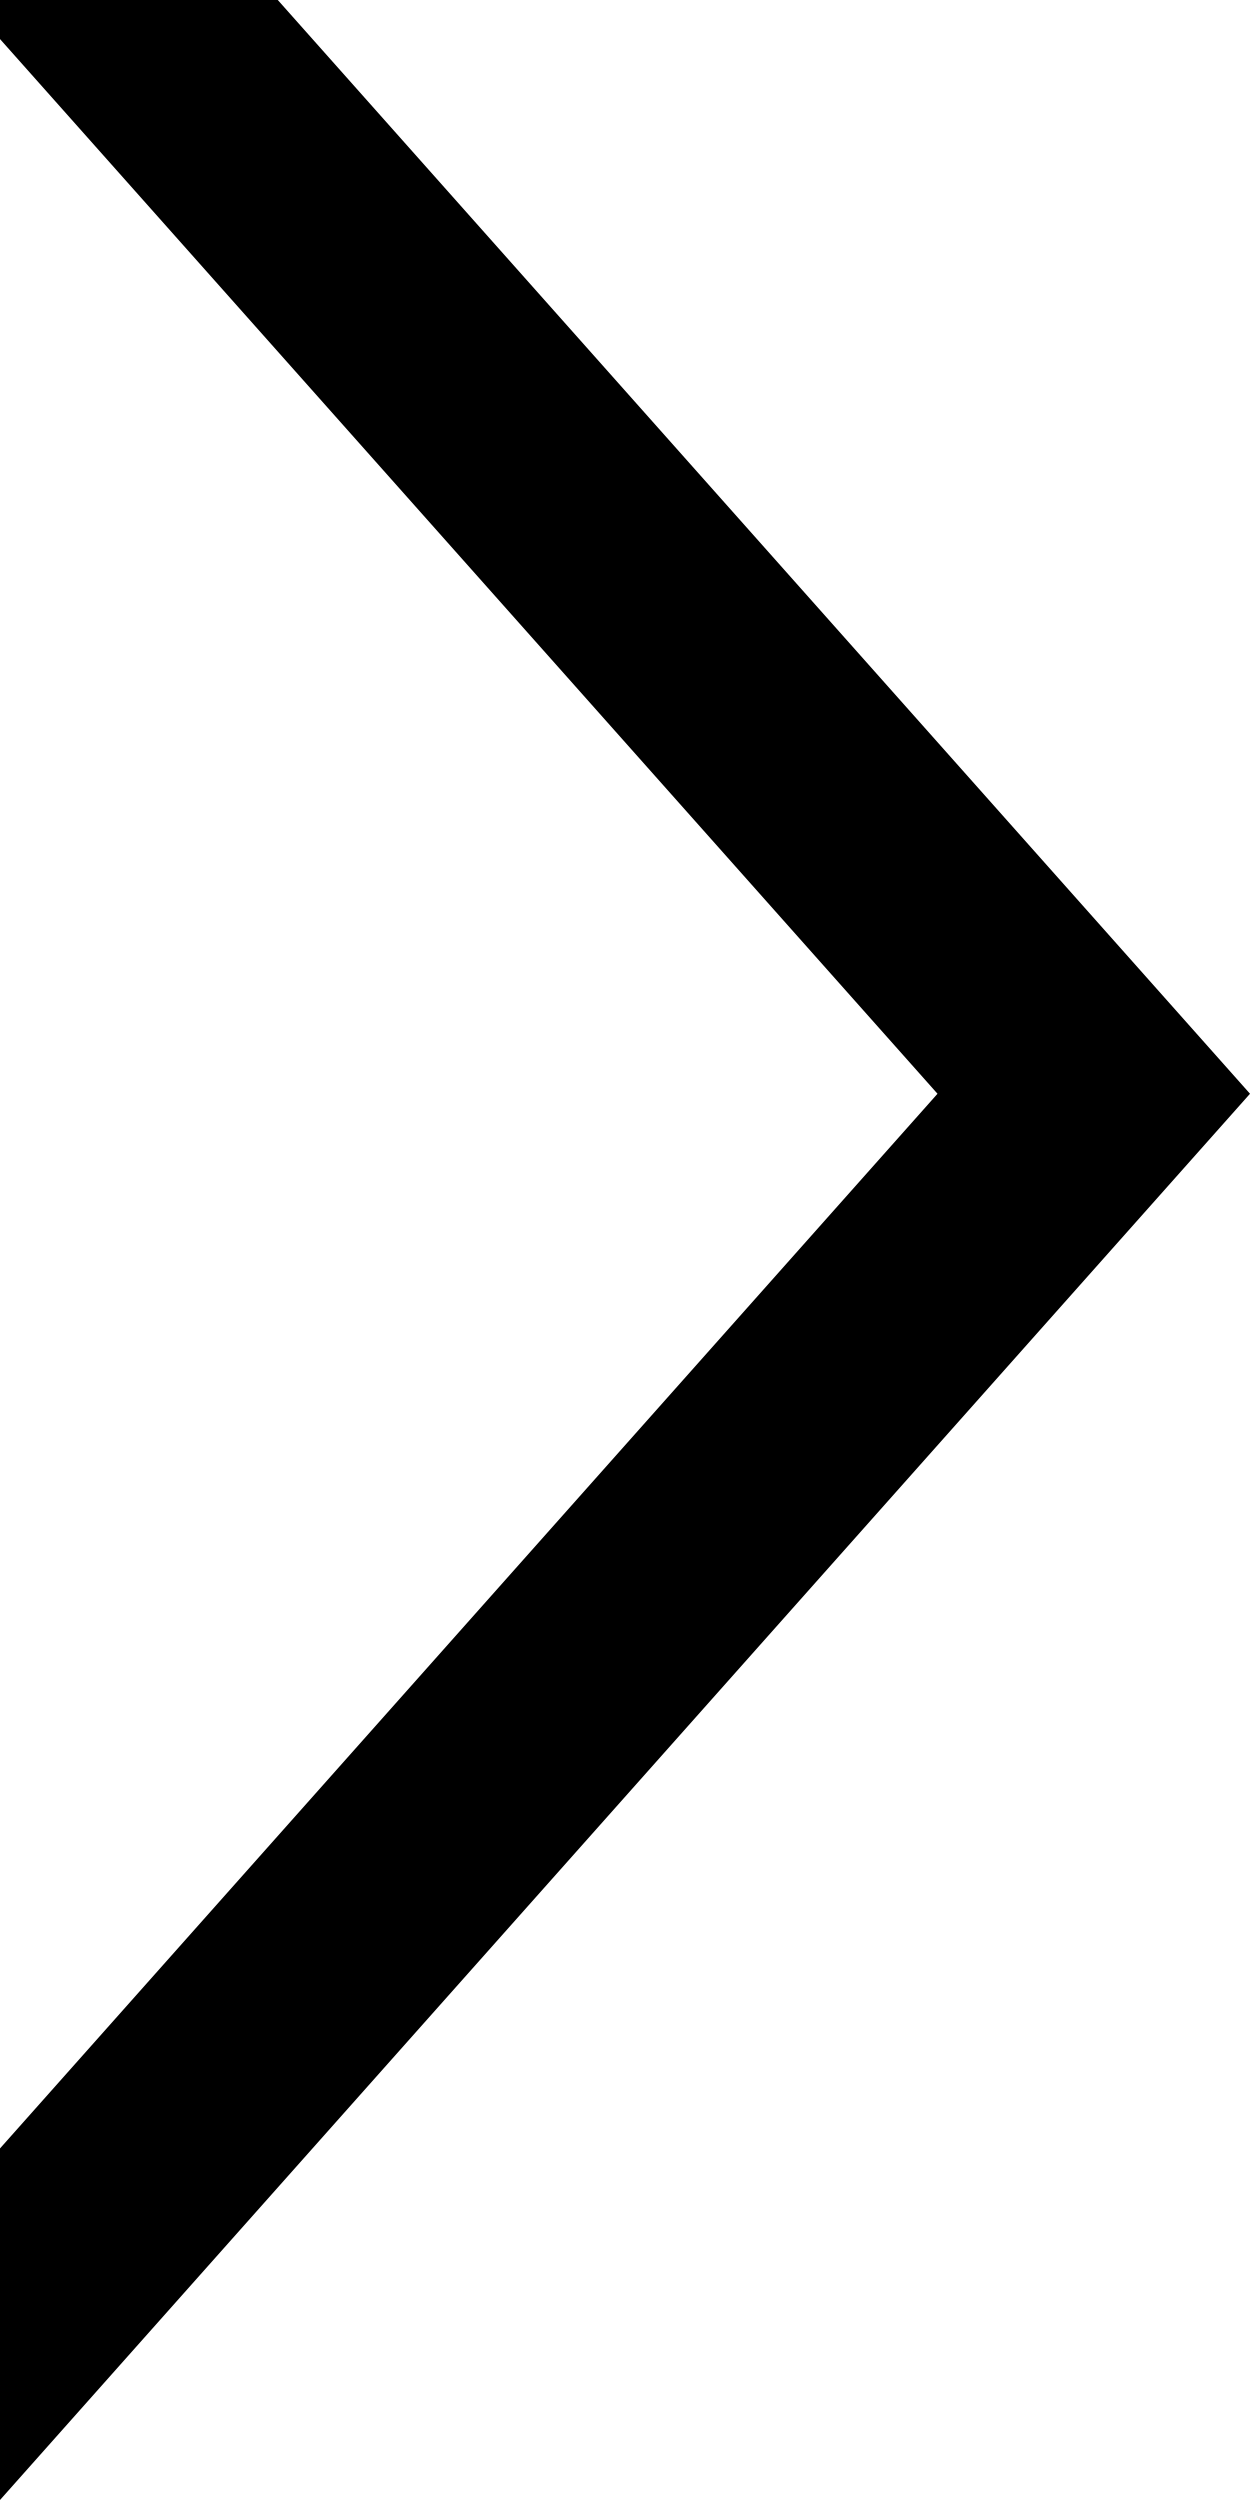
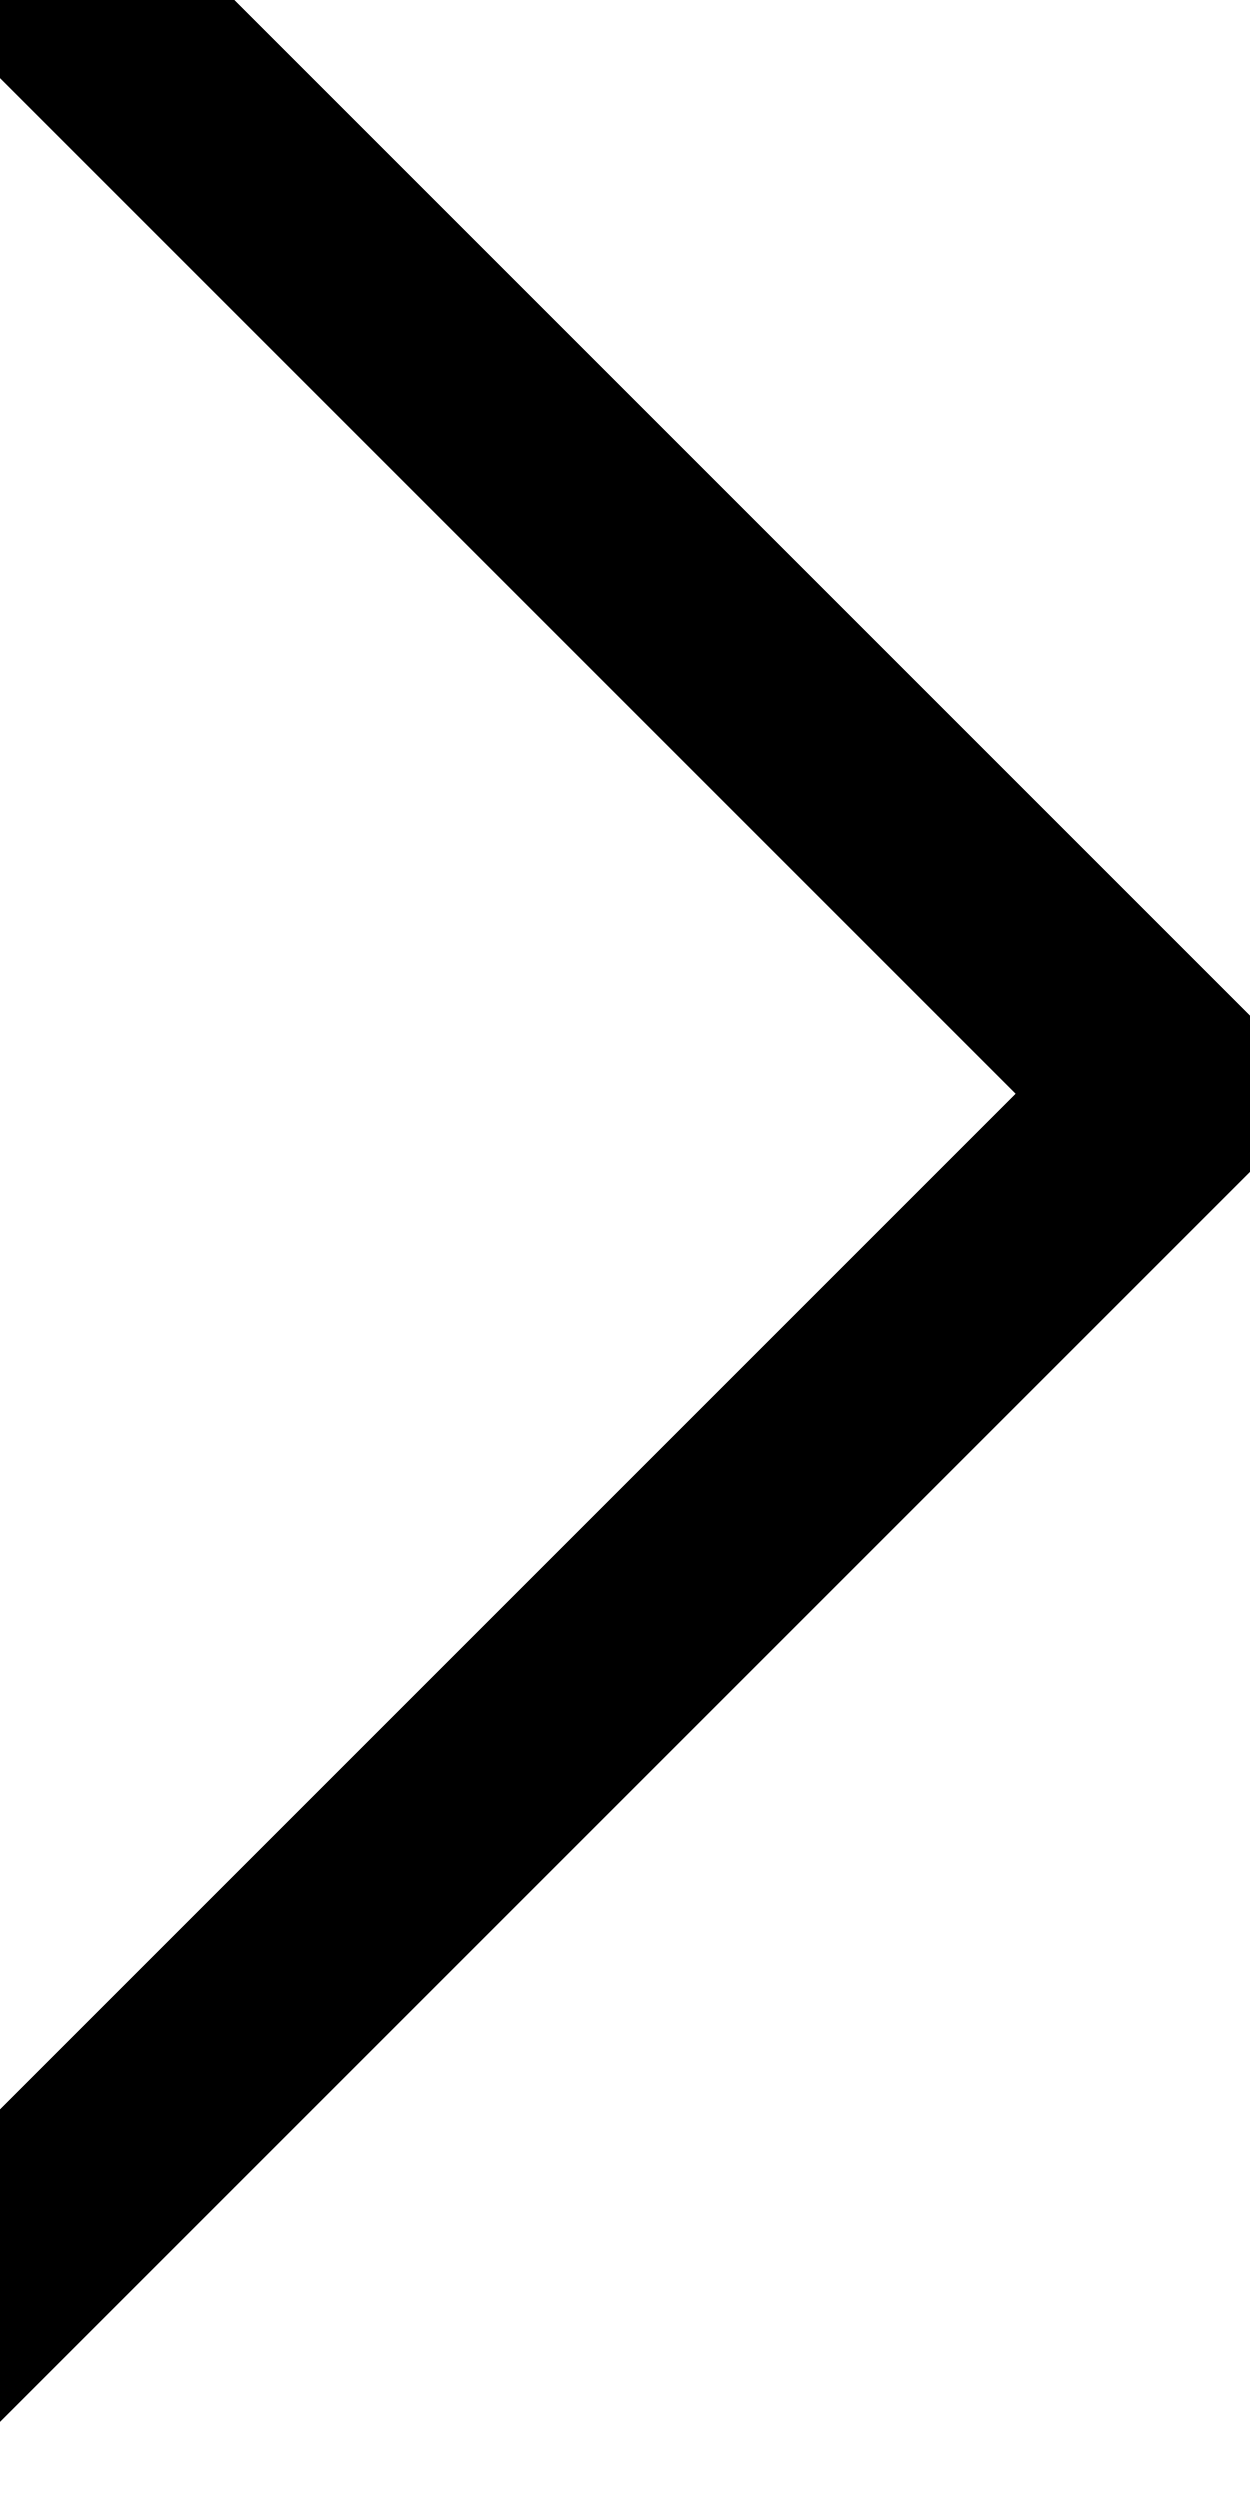
<svg xmlns="http://www.w3.org/2000/svg" version="1.1" width="1024" height="2048" id="svg3355">
  <defs id="defs3357" />
-   <path d="M 0,-256 H -256 L 768,896 -256,2048 H 0 L 1024,896 Z" id="path3157-2-7-0-7" style="display:inline;fill:#000000;fill-opacity:1;stroke:none" />
+   <path d="M -64,-256 V 0 L 832,896 -64,1792 v 256 L 1088,896 Z" id="path3157-2-7-0-7" style="display:inline;fill:#000000;fill-opacity:1;stroke:none" />
</svg>
